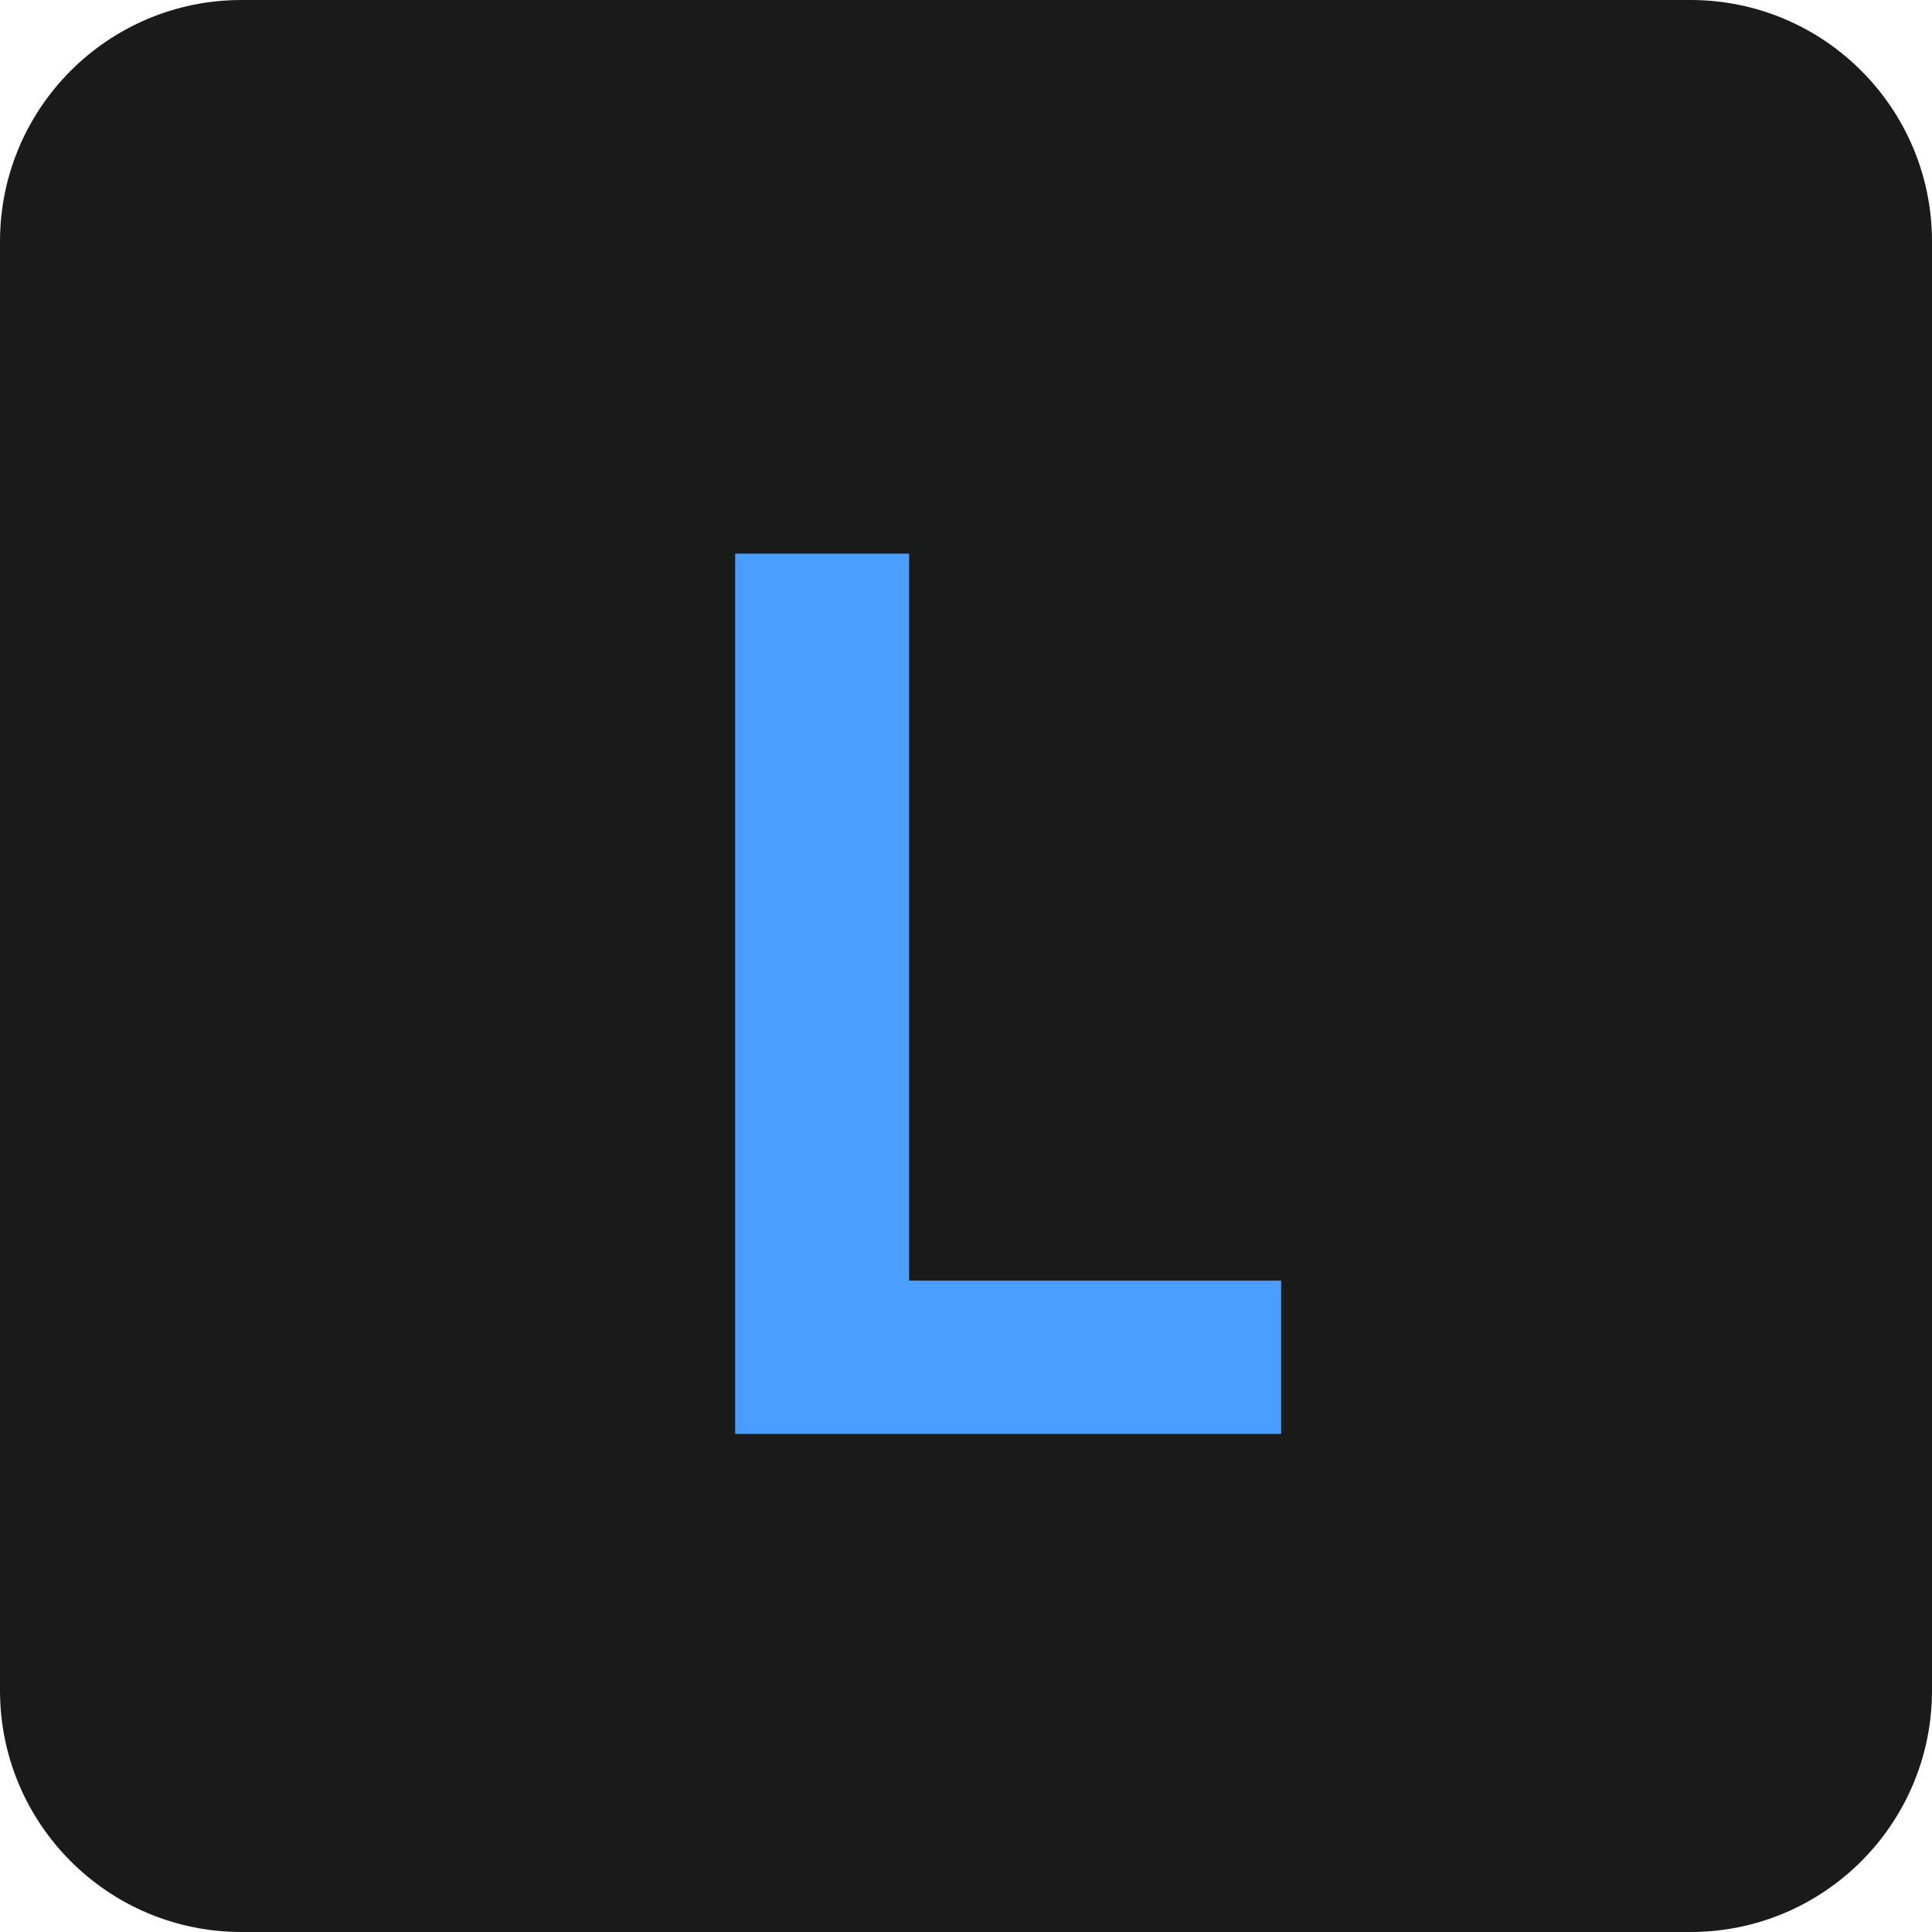
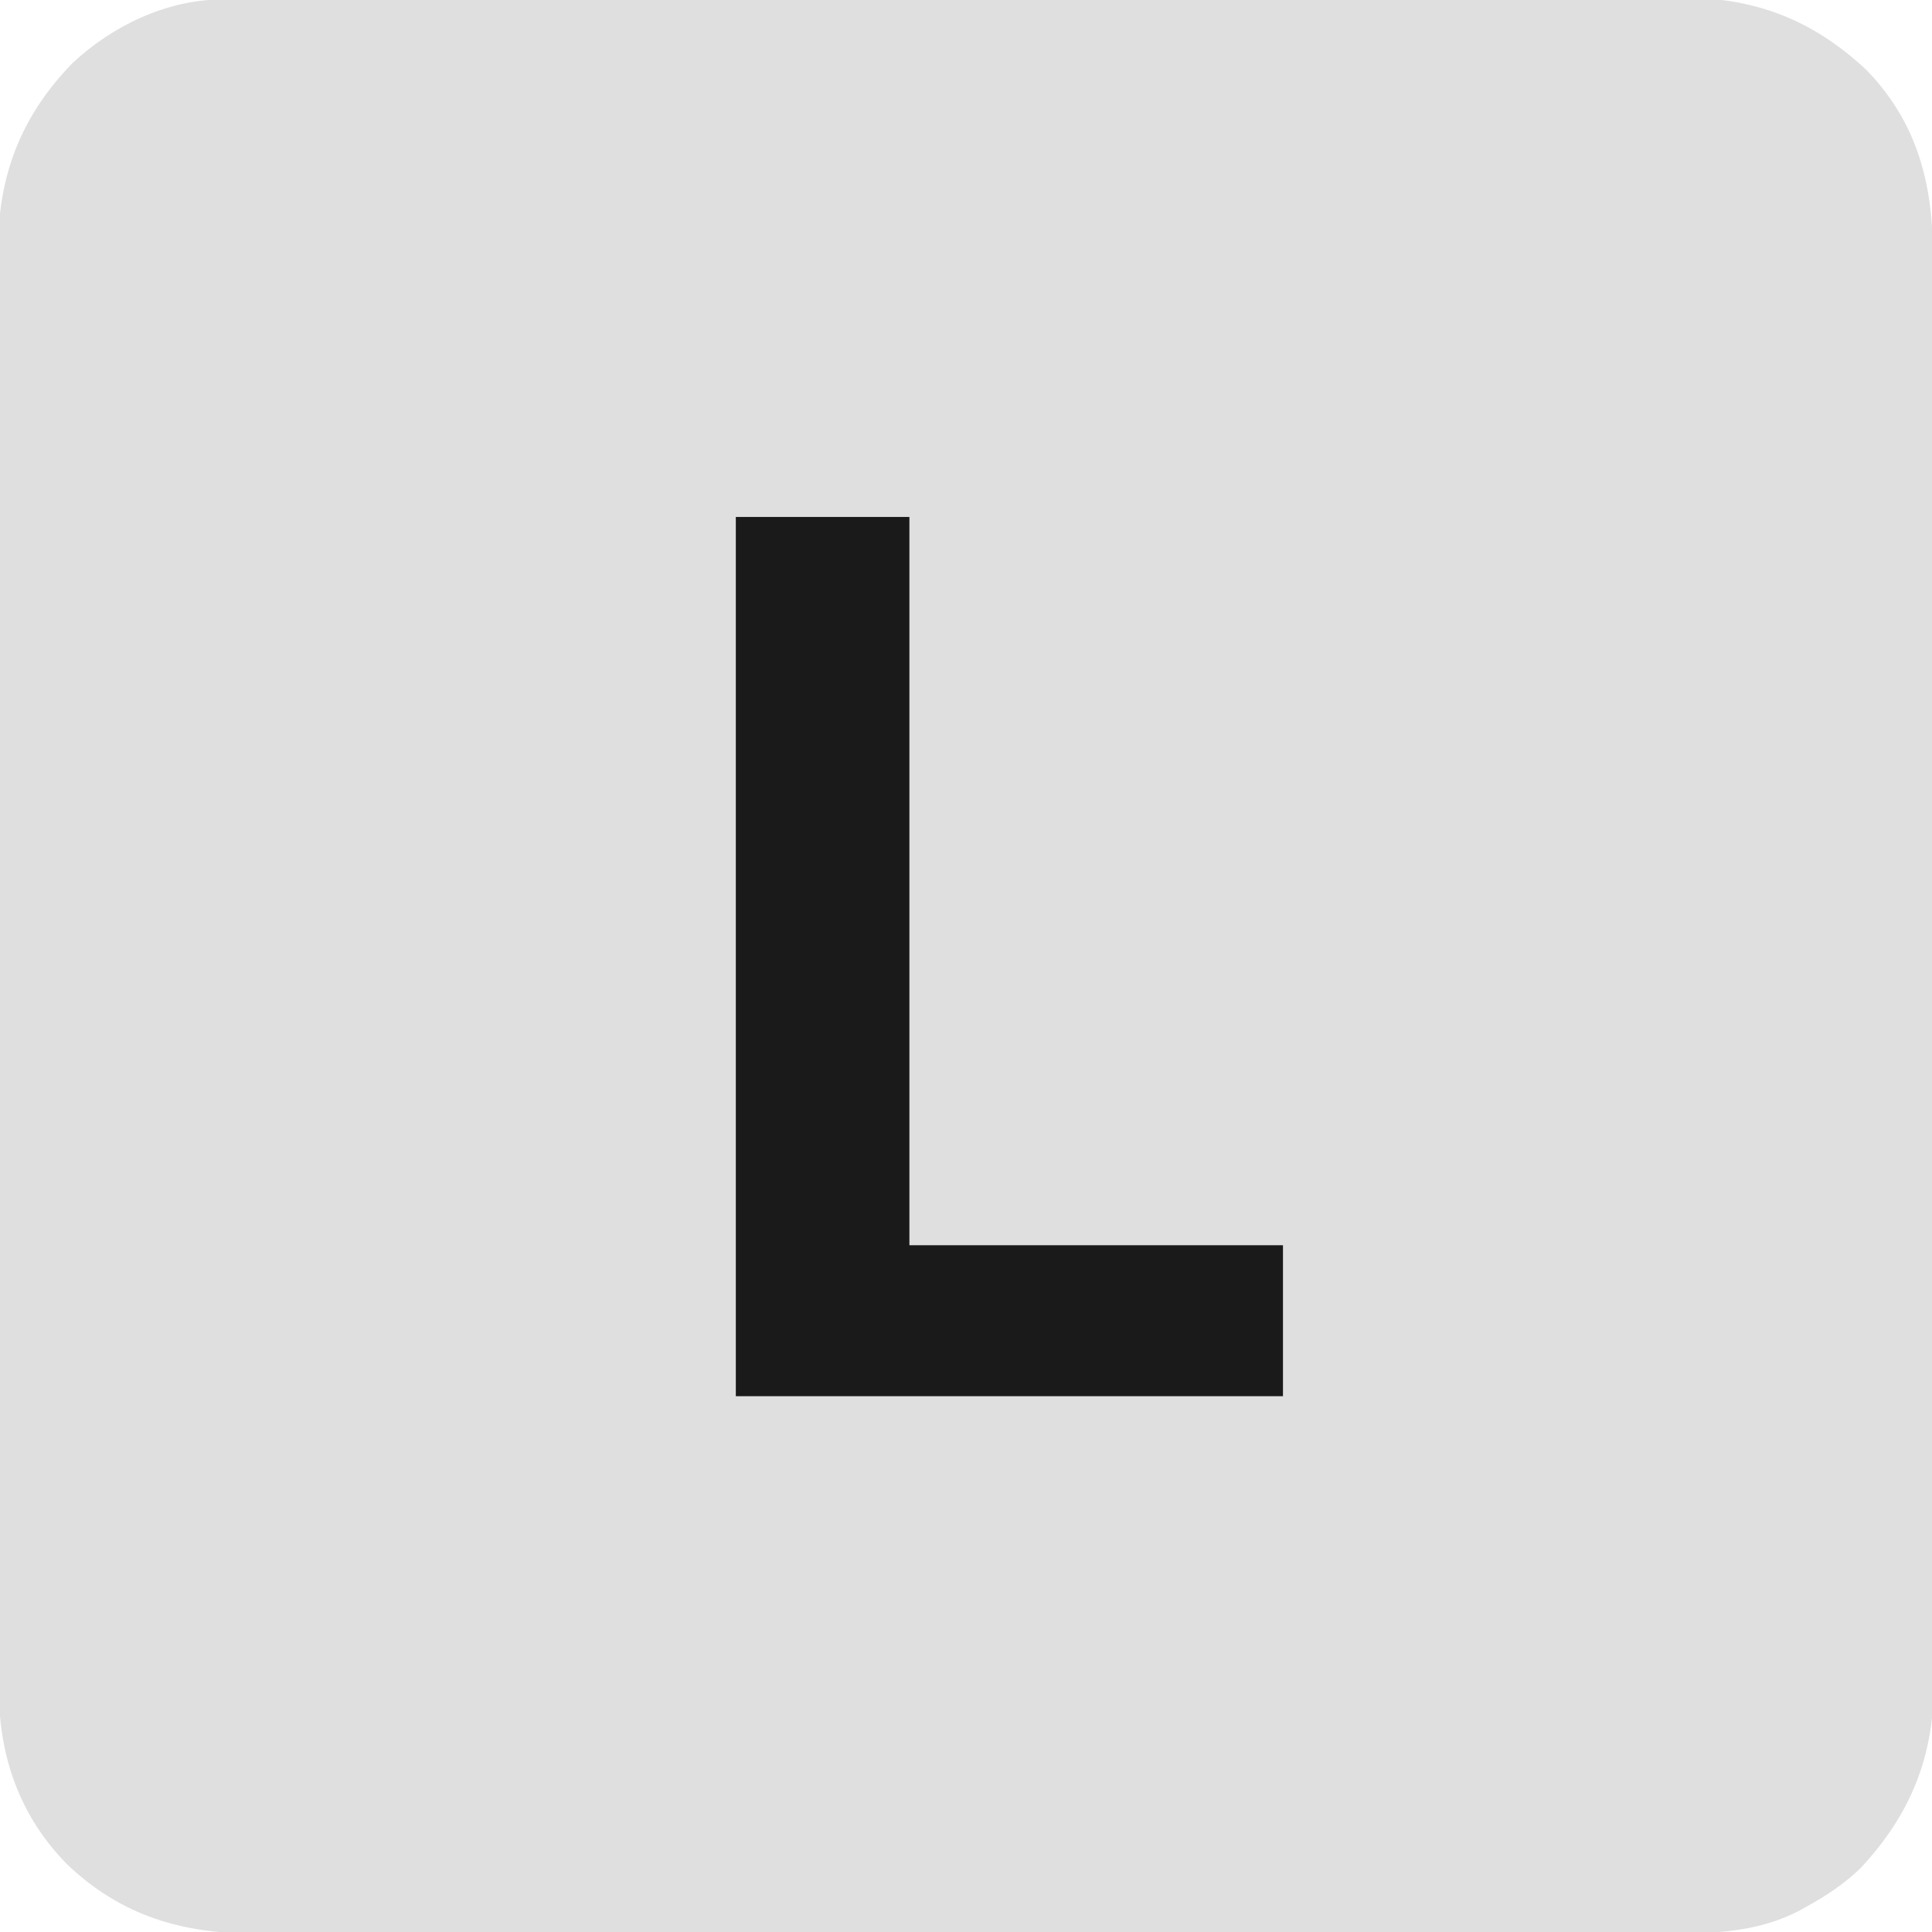
- <svg xmlns="http://www.w3.org/2000/svg" version="1.1" width="1000" height="1000">
+ <svg xmlns="http://www.w3.org/2000/svg" version="1.1" width="512" height="512">
  <style>
    #light-icon {
      display: inline;
    }
    #dark-icon {
      display: none;
    }

    @media (prefers-color-scheme: dark) {
      #light-icon {
        display: none;
      }
      #dark-icon {
        display: inline;
      }
    }
  </style>
  <g id="light-icon">
-     <svg version="1.1" width="1000" height="1000">
-       <g>
-         <g transform="matrix(1.953125,0,0,1.953125,0,0)">
-           <svg version="1.1" width="512" height="512">
-             <svg viewBox="0 0 512 512">
-               <rect width="512" height="512" rx="64" fill="#1a1a1a" />
-               <text x="256" y="380" font-family="ui-monospace, 'Cascadia Code', 'Source Code Pro', Menlo, Consolas, 'DejaVu Sans Mono', monospace" font-size="320" font-weight="700" text-anchor="middle" fill="#4a9eff">L</text>
-             </svg>
-           </svg>
-         </g>
-       </g>
-     </svg>
+     <path d="M0 0 C0.689 -0.003 1.377 -0.005 2.087 -0.008 C4.406 -0.016 6.724 -0.016 9.043 -0.017 C10.718 -0.021 12.393 -0.025 14.068 -0.03 C18.68 -0.042 23.292 -0.048 27.904 -0.052 C32.875 -0.058 37.846 -0.07 42.817 -0.081 C54.829 -0.105 66.841 -0.12 78.852 -0.133 C82.246 -0.136 85.64 -0.14 89.033 -0.144 C110.112 -0.17 131.191 -0.192 152.27 -0.204 C157.153 -0.207 162.037 -0.21 166.92 -0.213 C168.134 -0.214 169.347 -0.215 170.598 -0.215 C190.245 -0.228 209.892 -0.261 229.539 -0.303 C249.717 -0.345 269.895 -0.369 290.072 -0.374 C301.399 -0.378 312.725 -0.389 324.051 -0.422 C333.701 -0.45 343.35 -0.461 353 -0.45 C357.919 -0.445 362.839 -0.448 367.758 -0.472 C372.271 -0.495 376.784 -0.494 381.298 -0.475 C382.921 -0.472 384.544 -0.478 386.168 -0.493 C405.808 -0.665 421.379 5.142 435.899 18.766 C449.62 33.026 453.488 49.409 453.448 68.501 C453.452 70.181 453.456 71.862 453.462 73.543 C453.474 78.151 453.474 82.76 453.471 87.369 C453.471 92.343 453.482 97.317 453.491 102.291 C453.508 112.034 453.514 121.776 453.515 131.518 C453.516 139.439 453.52 147.359 453.526 155.28 C453.544 177.745 453.553 200.209 453.551 222.674 C453.551 224.49 453.551 224.49 453.551 226.343 C453.551 227.555 453.551 228.767 453.551 230.016 C453.55 249.659 453.569 269.301 453.597 288.944 C453.626 309.12 453.64 329.297 453.638 349.474 C453.638 360.798 453.643 372.123 453.665 383.447 C453.683 393.09 453.687 402.732 453.674 412.375 C453.667 417.292 453.667 422.209 453.684 427.126 C453.7 431.633 453.697 436.14 453.68 440.648 C453.677 442.272 453.68 443.897 453.692 445.521 C453.819 465.284 447.707 480.818 434.192 495.262 C429.85 499.449 425.123 502.554 419.868 505.45 C419.289 505.775 418.709 506.101 418.112 506.436 C407.105 512.195 395.529 512.573 383.405 512.518 C381.729 512.521 380.052 512.526 378.376 512.532 C373.797 512.545 369.218 512.539 364.639 512.529 C359.69 512.522 354.741 512.533 349.792 512.541 C340.109 512.554 330.425 512.552 320.741 512.543 C312.868 512.536 304.996 512.535 297.123 512.538 C295.441 512.539 295.441 512.539 293.724 512.54 C291.445 512.541 289.166 512.542 286.888 512.543 C265.533 512.551 244.178 512.542 222.823 512.525 C204.512 512.512 186.2 512.514 167.889 512.528 C146.609 512.544 125.329 512.55 104.049 512.541 C101.779 512.54 99.508 512.539 97.238 512.538 C96.121 512.538 95.004 512.538 93.853 512.537 C85.993 512.534 78.132 512.539 70.272 512.546 C60.689 512.554 51.106 512.552 41.524 512.536 C36.637 512.528 31.751 512.525 26.864 512.535 C22.386 512.544 17.908 512.539 13.429 512.523 C11.815 512.52 10.2 512.521 8.585 512.529 C-10.561 512.609 -26.712 507.752 -40.808 494.416 C-53.369 481.836 -59.058 465.921 -59.096 448.486 C-59.093 446.915 -59.09 445.344 -59.087 443.773 C-59.091 442.093 -59.095 440.412 -59.101 438.732 C-59.113 434.123 -59.113 429.514 -59.11 424.906 C-59.11 419.931 -59.121 414.957 -59.13 409.983 C-59.147 400.24 -59.152 390.498 -59.153 380.756 C-59.154 372.835 -59.159 364.915 -59.165 356.994 C-59.183 334.529 -59.192 312.065 -59.19 289.6 C-59.19 288.389 -59.19 287.179 -59.19 285.931 C-59.19 284.719 -59.19 283.507 -59.19 282.258 C-59.189 262.615 -59.208 242.973 -59.236 223.33 C-59.265 203.154 -59.279 182.977 -59.277 162.8 C-59.276 151.476 -59.282 140.151 -59.303 128.827 C-59.322 119.184 -59.326 109.542 -59.312 99.899 C-59.306 94.982 -59.306 90.065 -59.323 85.148 C-59.339 80.641 -59.336 76.134 -59.319 71.626 C-59.315 70.002 -59.319 68.377 -59.33 66.753 C-59.457 47.099 -53.45 31.131 -39.69 16.942 C-29.126 7.001 -14.618 0.028 0 0 Z " fill="#DFDFDF" transform="translate(58.81939,-0.1370144)" />
+     <path d="M0 0 C15.18 0 30.36 0 46 0 C46 63.69 46 127.38 46 193 C78.67 193 111.34 193 145 193 C145 206.2 145 219.4 145 233 C97.15 233 49.3 233 0 233 C0 156.11 0 79.22 0 0 Z " fill="#1A1A1A" transform="translate(195,137)" />
  </g>
  <g id="dark-icon">
-     <svg version="1.1" width="1000" height="1000">
-       <g>
-         <g transform="matrix(1.953125,0,0,1.953125,0,0)">
-           <svg version="1.1" width="512" height="512">
-             <svg viewBox="0 0 512 512">
-               <rect width="512" height="512" rx="64" fill="#e0e0e0" />
-               <text x="256" y="380" font-family="ui-monospace, 'Cascadia Code', 'Source Code Pro', Menlo, Consolas, 'DejaVu Sans Mono', monospace" font-size="320" font-weight="700" text-anchor="middle" fill="#1a1a1a">L</text>
-             </svg>
-           </svg>
-         </g>
-       </g>
-     </svg>
+     <path d="M0 0 C0.689 -0.003 1.377 -0.005 2.087 -0.008 C4.406 -0.016 6.724 -0.016 9.043 -0.017 C10.718 -0.021 12.393 -0.025 14.068 -0.03 C18.68 -0.042 23.292 -0.048 27.904 -0.052 C32.875 -0.058 37.846 -0.07 42.817 -0.081 C54.829 -0.105 66.841 -0.12 78.852 -0.133 C82.246 -0.136 85.64 -0.14 89.033 -0.144 C110.112 -0.17 131.191 -0.192 152.27 -0.204 C157.153 -0.207 162.037 -0.21 166.92 -0.213 C168.134 -0.214 169.347 -0.215 170.598 -0.215 C190.245 -0.228 209.892 -0.261 229.539 -0.303 C249.717 -0.345 269.895 -0.369 290.072 -0.374 C301.399 -0.378 312.725 -0.389 324.051 -0.422 C333.701 -0.45 343.35 -0.461 353 -0.45 C357.919 -0.445 362.839 -0.448 367.758 -0.472 C372.271 -0.495 376.784 -0.494 381.298 -0.475 C382.921 -0.472 384.544 -0.478 386.168 -0.493 C405.808 -0.665 421.379 5.142 435.899 18.766 C449.62 33.026 453.488 49.409 453.448 68.501 C453.452 70.181 453.456 71.862 453.462 73.543 C453.474 78.151 453.474 82.76 453.471 87.369 C453.471 92.343 453.482 97.317 453.491 102.291 C453.508 112.034 453.514 121.776 453.515 131.518 C453.516 139.439 453.52 147.359 453.526 155.28 C453.544 177.745 453.553 200.209 453.551 222.674 C453.551 224.49 453.551 224.49 453.551 226.343 C453.551 227.555 453.551 228.767 453.551 230.016 C453.55 249.659 453.569 269.301 453.597 288.944 C453.626 309.12 453.64 329.297 453.638 349.474 C453.638 360.798 453.643 372.123 453.665 383.447 C453.683 393.09 453.687 402.732 453.674 412.375 C453.667 417.292 453.667 422.209 453.684 427.126 C453.7 431.633 453.697 436.14 453.68 440.648 C453.677 442.272 453.68 443.897 453.692 445.521 C453.819 465.284 447.707 480.818 434.192 495.262 C429.85 499.449 425.123 502.554 419.868 505.45 C419.289 505.775 418.709 506.101 418.112 506.436 C407.105 512.195 395.529 512.573 383.405 512.518 C381.729 512.521 380.052 512.526 378.376 512.532 C373.797 512.545 369.218 512.539 364.639 512.529 C359.69 512.522 354.741 512.533 349.792 512.541 C340.109 512.554 330.425 512.552 320.741 512.543 C312.868 512.536 304.996 512.535 297.123 512.538 C295.441 512.539 295.441 512.539 293.724 512.54 C291.445 512.541 289.166 512.542 286.888 512.543 C265.533 512.551 244.178 512.542 222.823 512.525 C204.512 512.512 186.2 512.514 167.889 512.528 C146.609 512.544 125.329 512.55 104.049 512.541 C101.779 512.54 99.508 512.539 97.238 512.538 C96.121 512.538 95.004 512.538 93.853 512.537 C85.993 512.534 78.132 512.539 70.272 512.546 C60.689 512.554 51.106 512.552 41.524 512.536 C36.637 512.528 31.751 512.525 26.864 512.535 C22.386 512.544 17.908 512.539 13.429 512.523 C11.815 512.52 10.2 512.521 8.585 512.529 C-10.561 512.609 -26.712 507.752 -40.808 494.416 C-53.369 481.836 -59.058 465.921 -59.096 448.486 C-59.093 446.915 -59.09 445.344 -59.087 443.773 C-59.091 442.093 -59.095 440.412 -59.101 438.732 C-59.113 434.123 -59.113 429.514 -59.11 424.906 C-59.11 419.931 -59.121 414.957 -59.13 409.983 C-59.147 400.24 -59.152 390.498 -59.153 380.756 C-59.154 372.835 -59.159 364.915 -59.165 356.994 C-59.183 334.529 -59.192 312.065 -59.19 289.6 C-59.19 288.389 -59.19 287.179 -59.19 285.931 C-59.19 284.719 -59.19 283.507 -59.19 282.258 C-59.189 262.615 -59.208 242.973 -59.236 223.33 C-59.265 203.154 -59.279 182.977 -59.277 162.8 C-59.276 151.476 -59.282 140.151 -59.303 128.827 C-59.322 119.184 -59.326 109.542 -59.312 99.899 C-59.306 94.982 -59.306 90.065 -59.323 85.148 C-59.339 80.641 -59.336 76.134 -59.319 71.626 C-59.315 70.002 -59.319 68.377 -59.33 66.753 C-59.457 47.099 -53.45 31.131 -39.69 16.942 C-29.126 7.001 -14.618 0.028 0 0 Z " fill="#1A1A1A" transform="translate(58.81939,-0.1370144)" />
+     <path d="M0 0 C15.18 0 30.36 0 46 0 C46 63.69 46 127.38 46 193 C78.67 193 111.34 193 145 193 C145 206.2 145 219.4 145 233 C97.15 233 49.3 233 0 233 C0 156.11 0 79.22 0 0 Z " fill="#499DFE" transform="translate(195,137)" />
  </g>
</svg>
